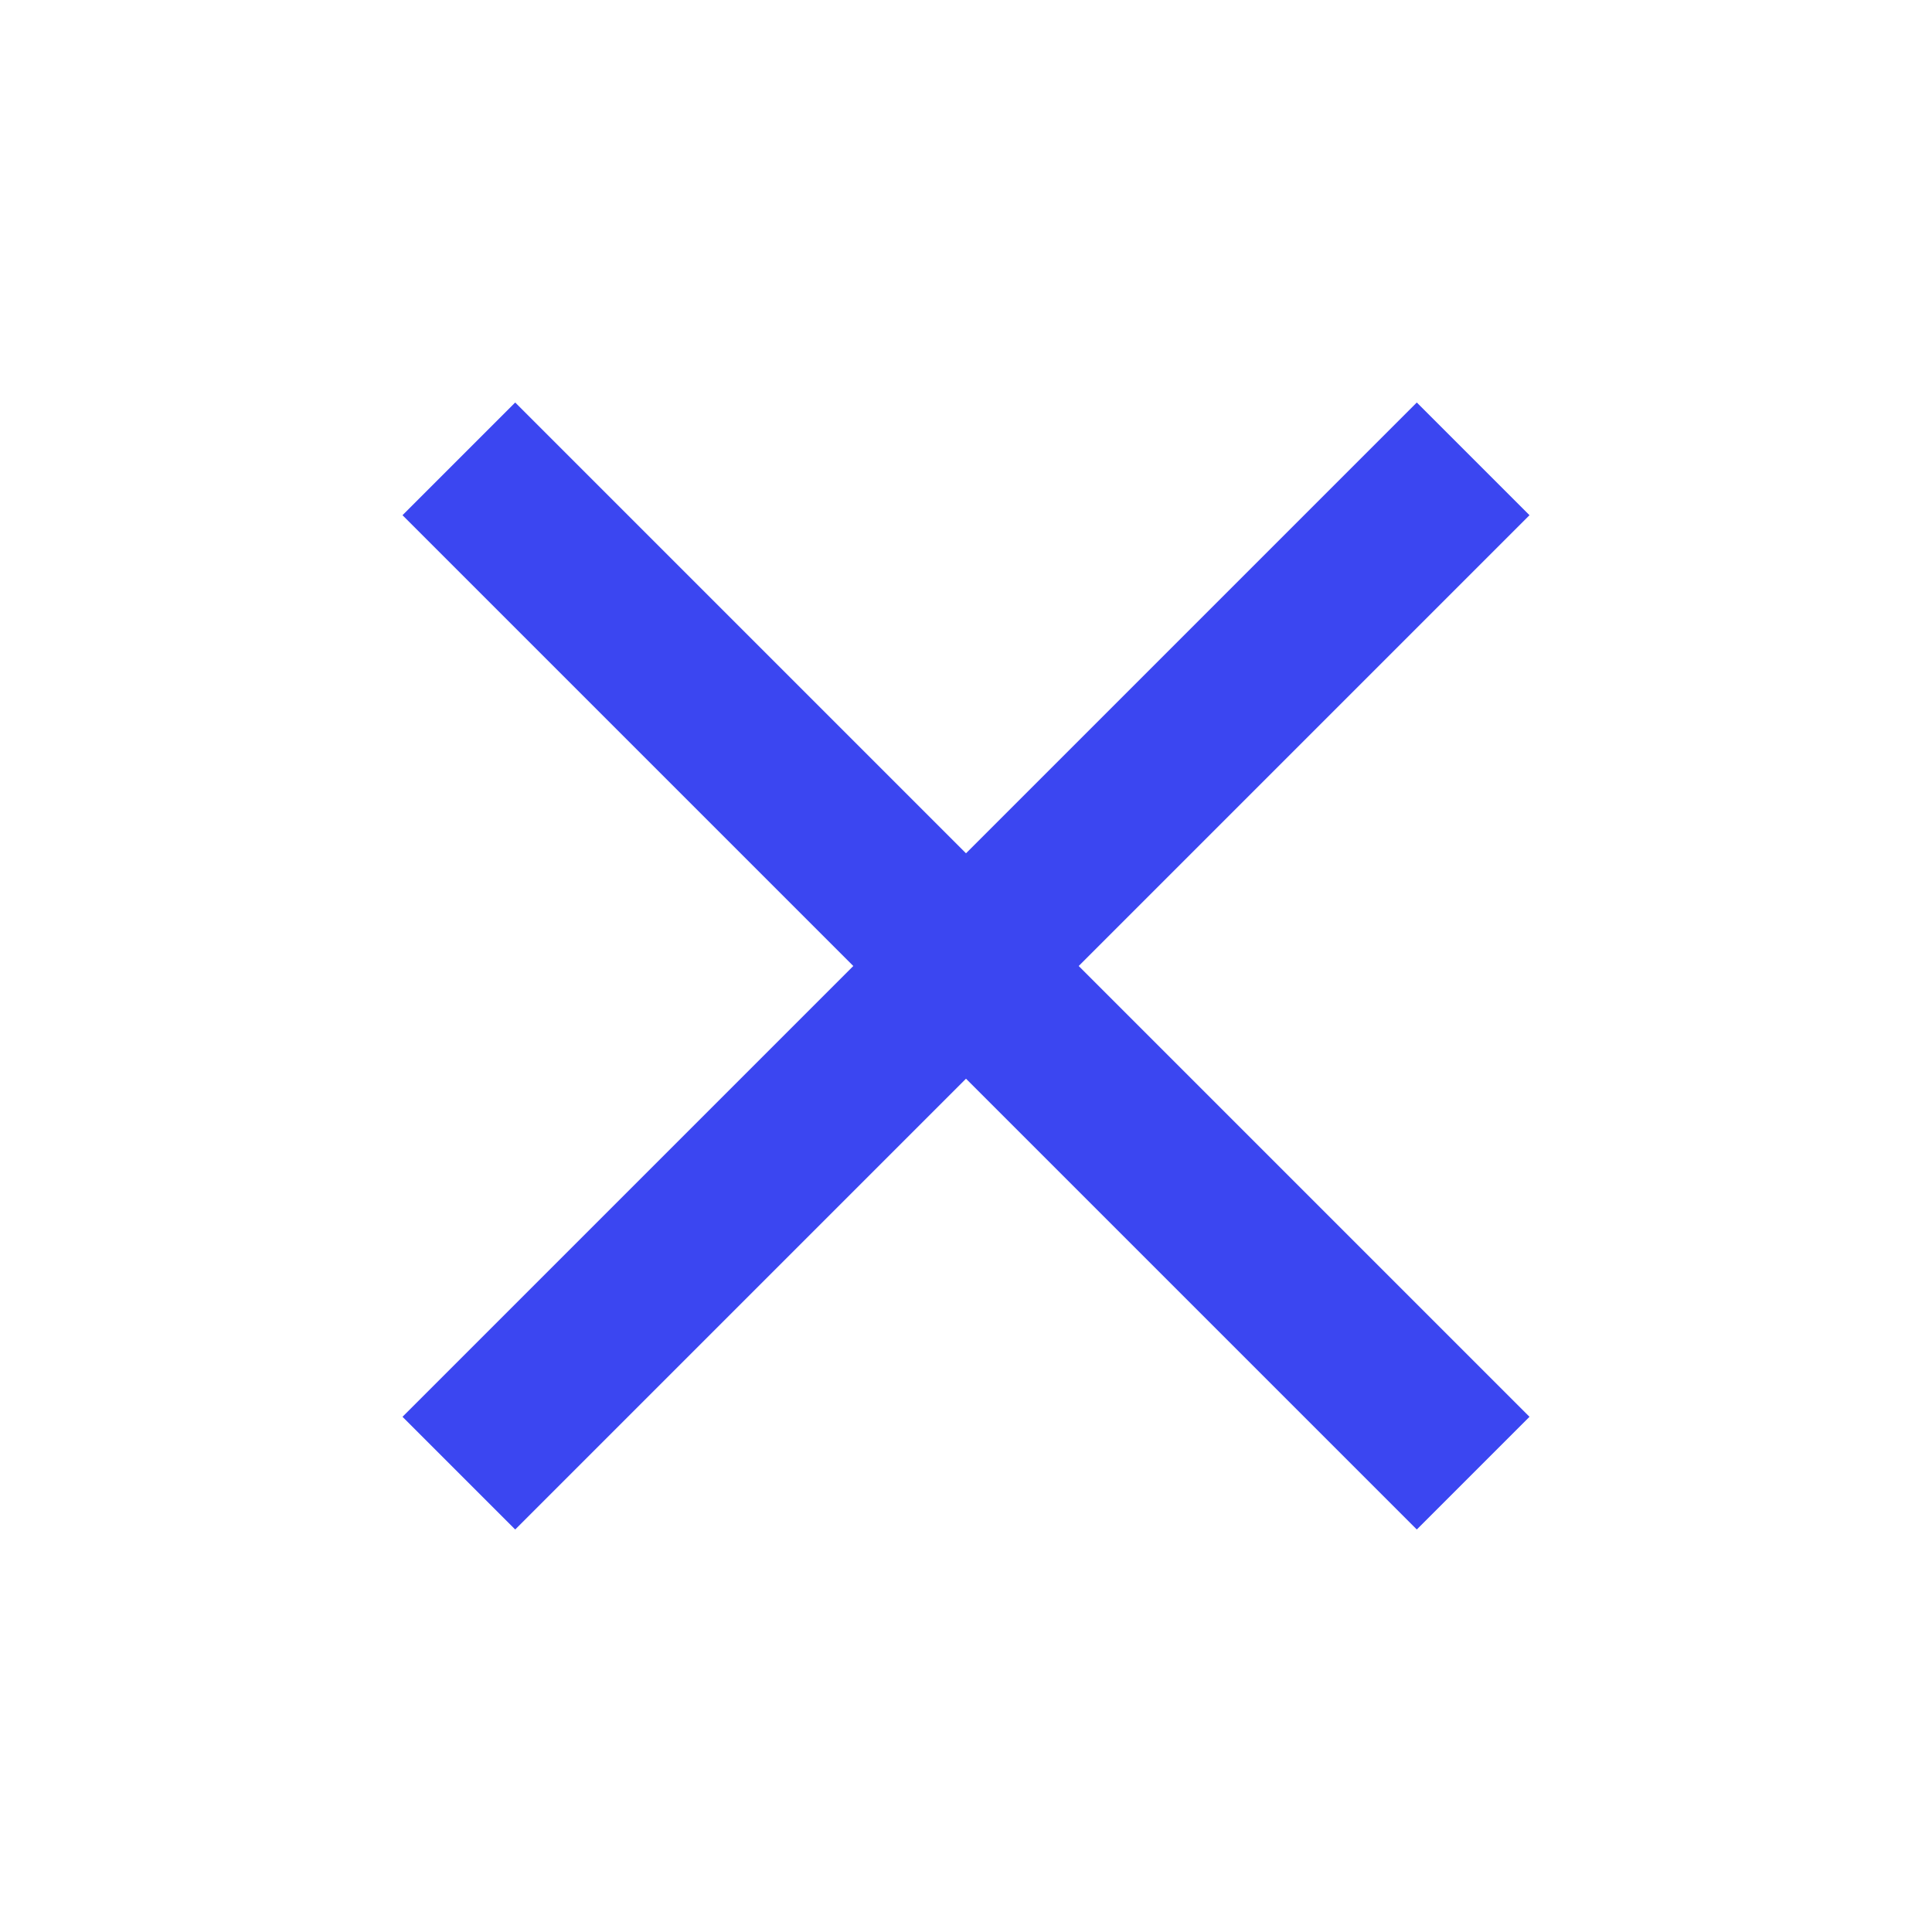
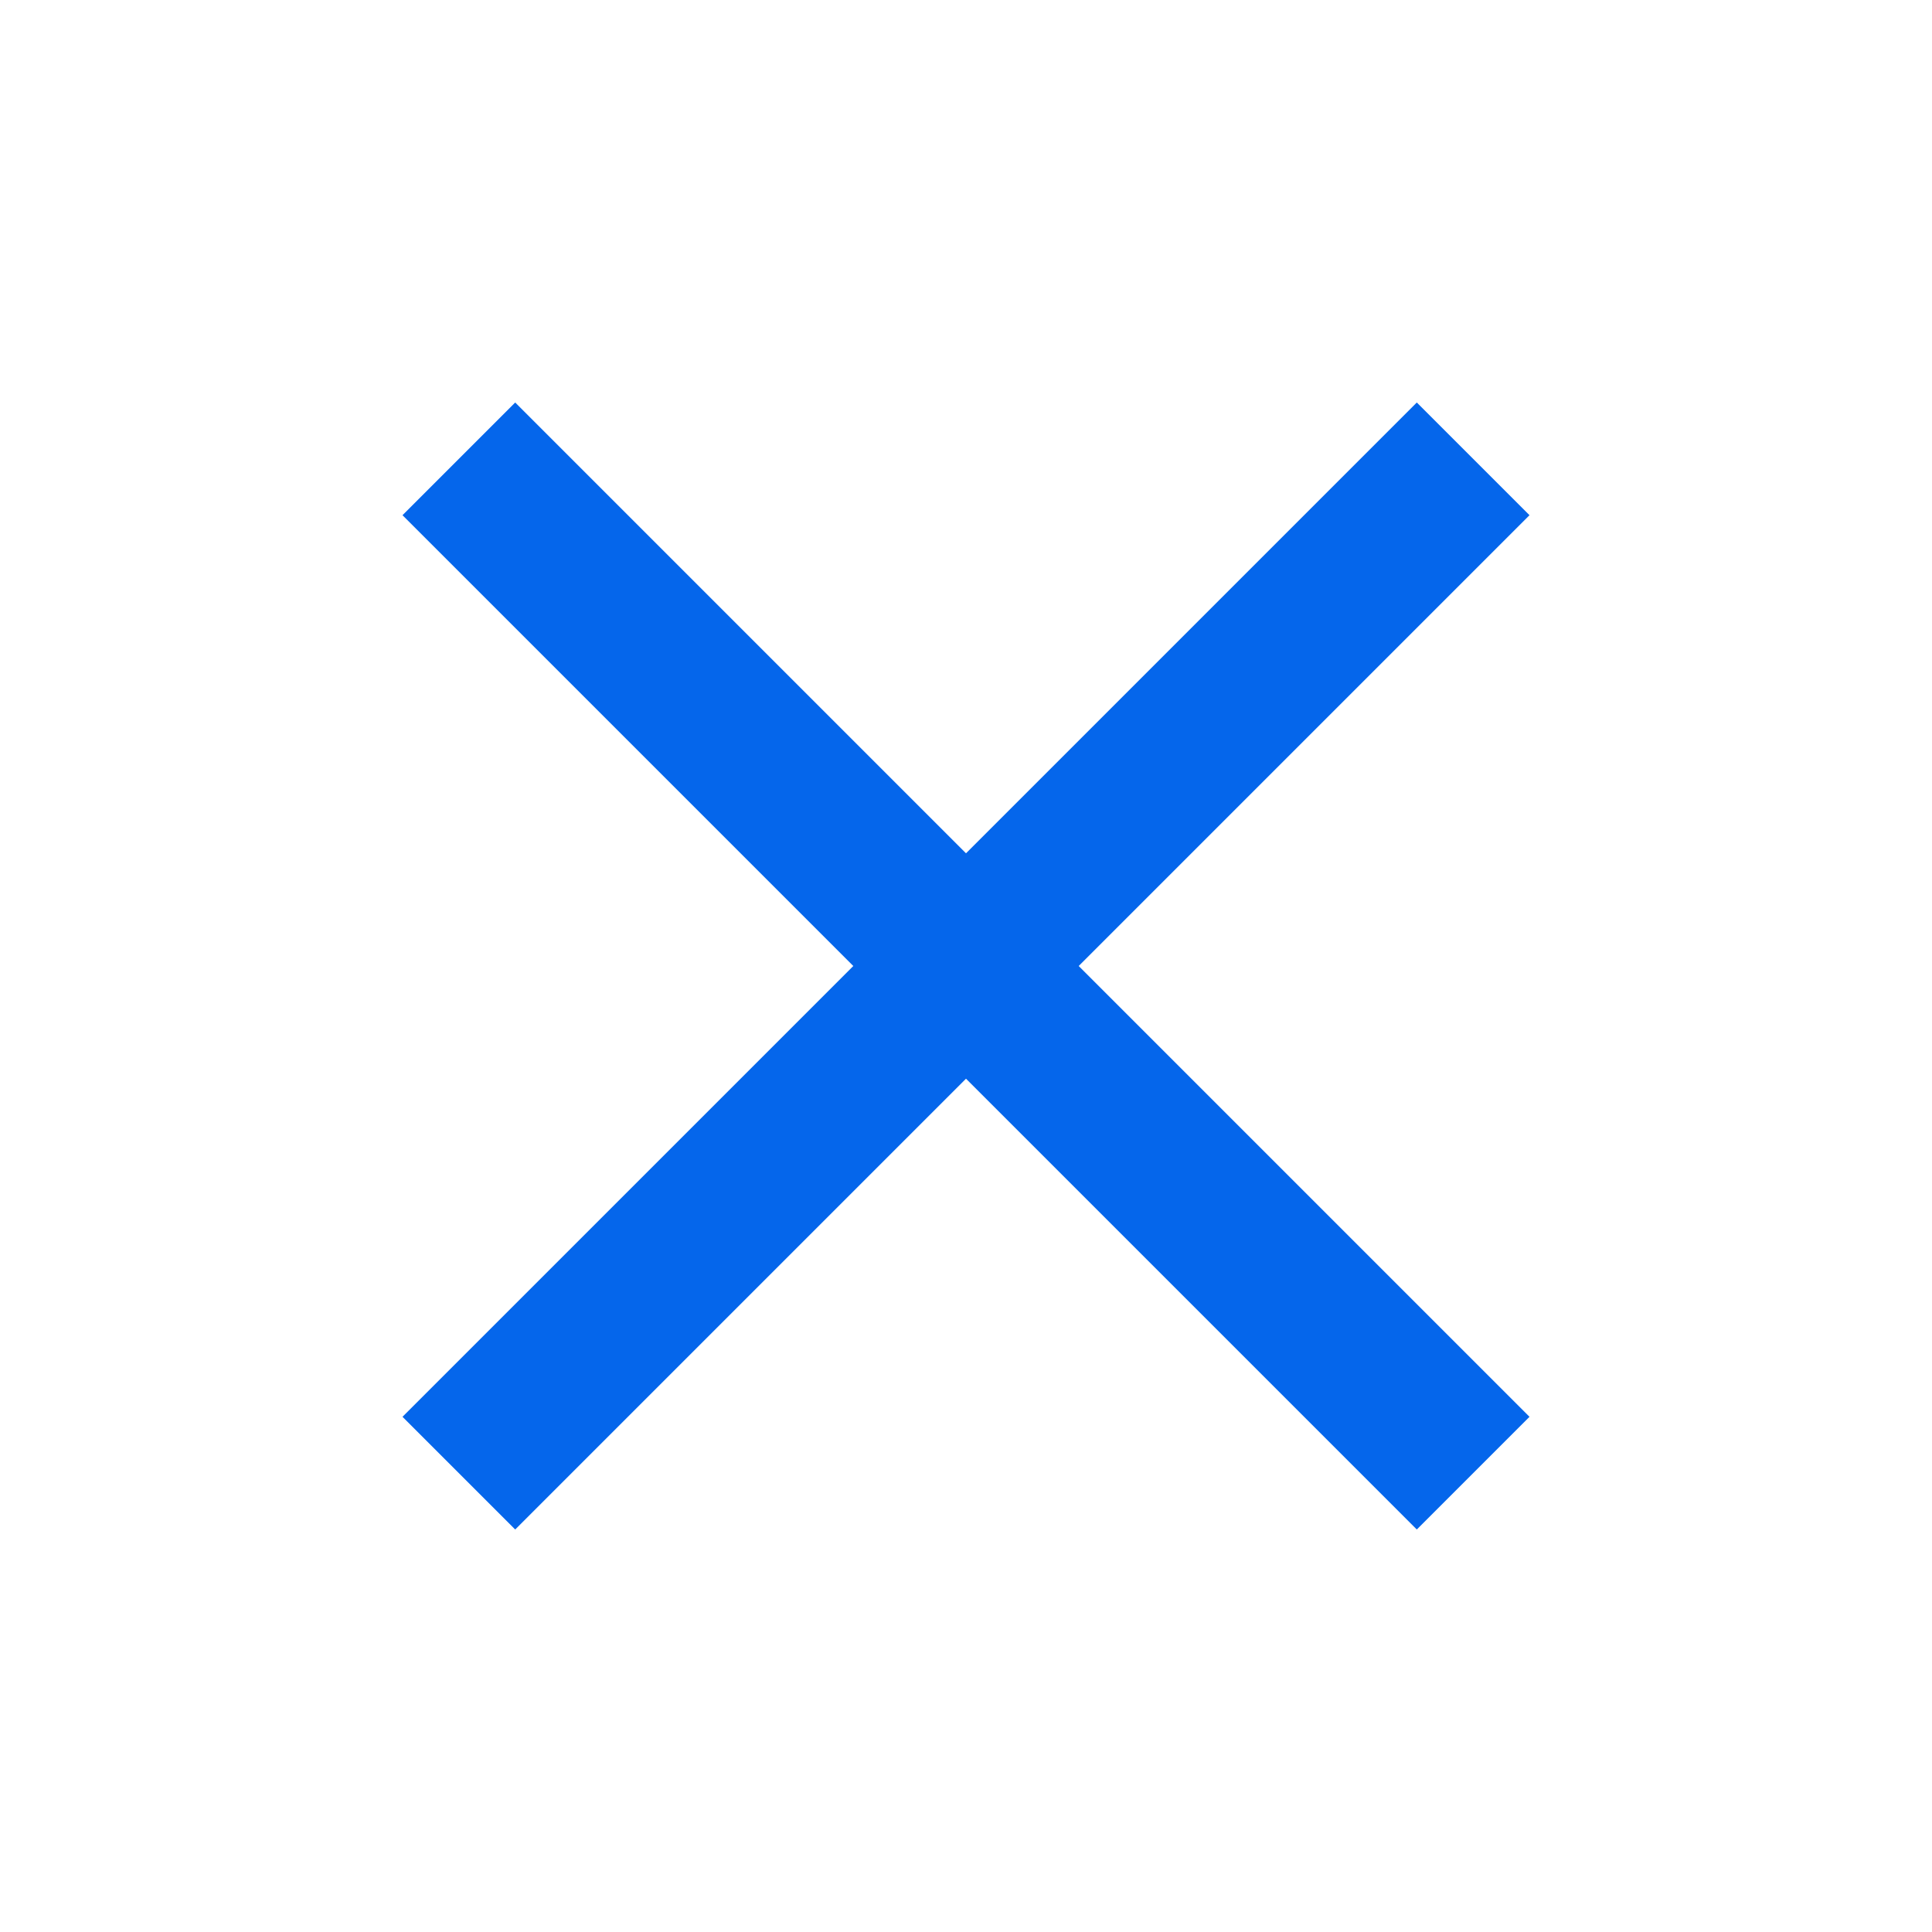
<svg xmlns="http://www.w3.org/2000/svg" width="1em" height="1em" viewBox="0 0 24 24">
-   <path fill="#3b46f1" d="M6.4 19L5 17.6l5.6-5.6L5 6.4L6.4 5l5.6 5.6L17.6 5L19 6.4L13.4 12l5.6 5.6l-1.4 1.4l-5.6-5.6L6.4 19Z" />
+   <path fill="#0566EB" d="M6.4 19L5 17.6l5.6-5.6L5 6.4L6.4 5l5.6 5.6L17.6 5L19 6.4L13.4 12l5.6 5.6l-1.4 1.4l-5.6-5.6L6.4 19Z" />
</svg>
